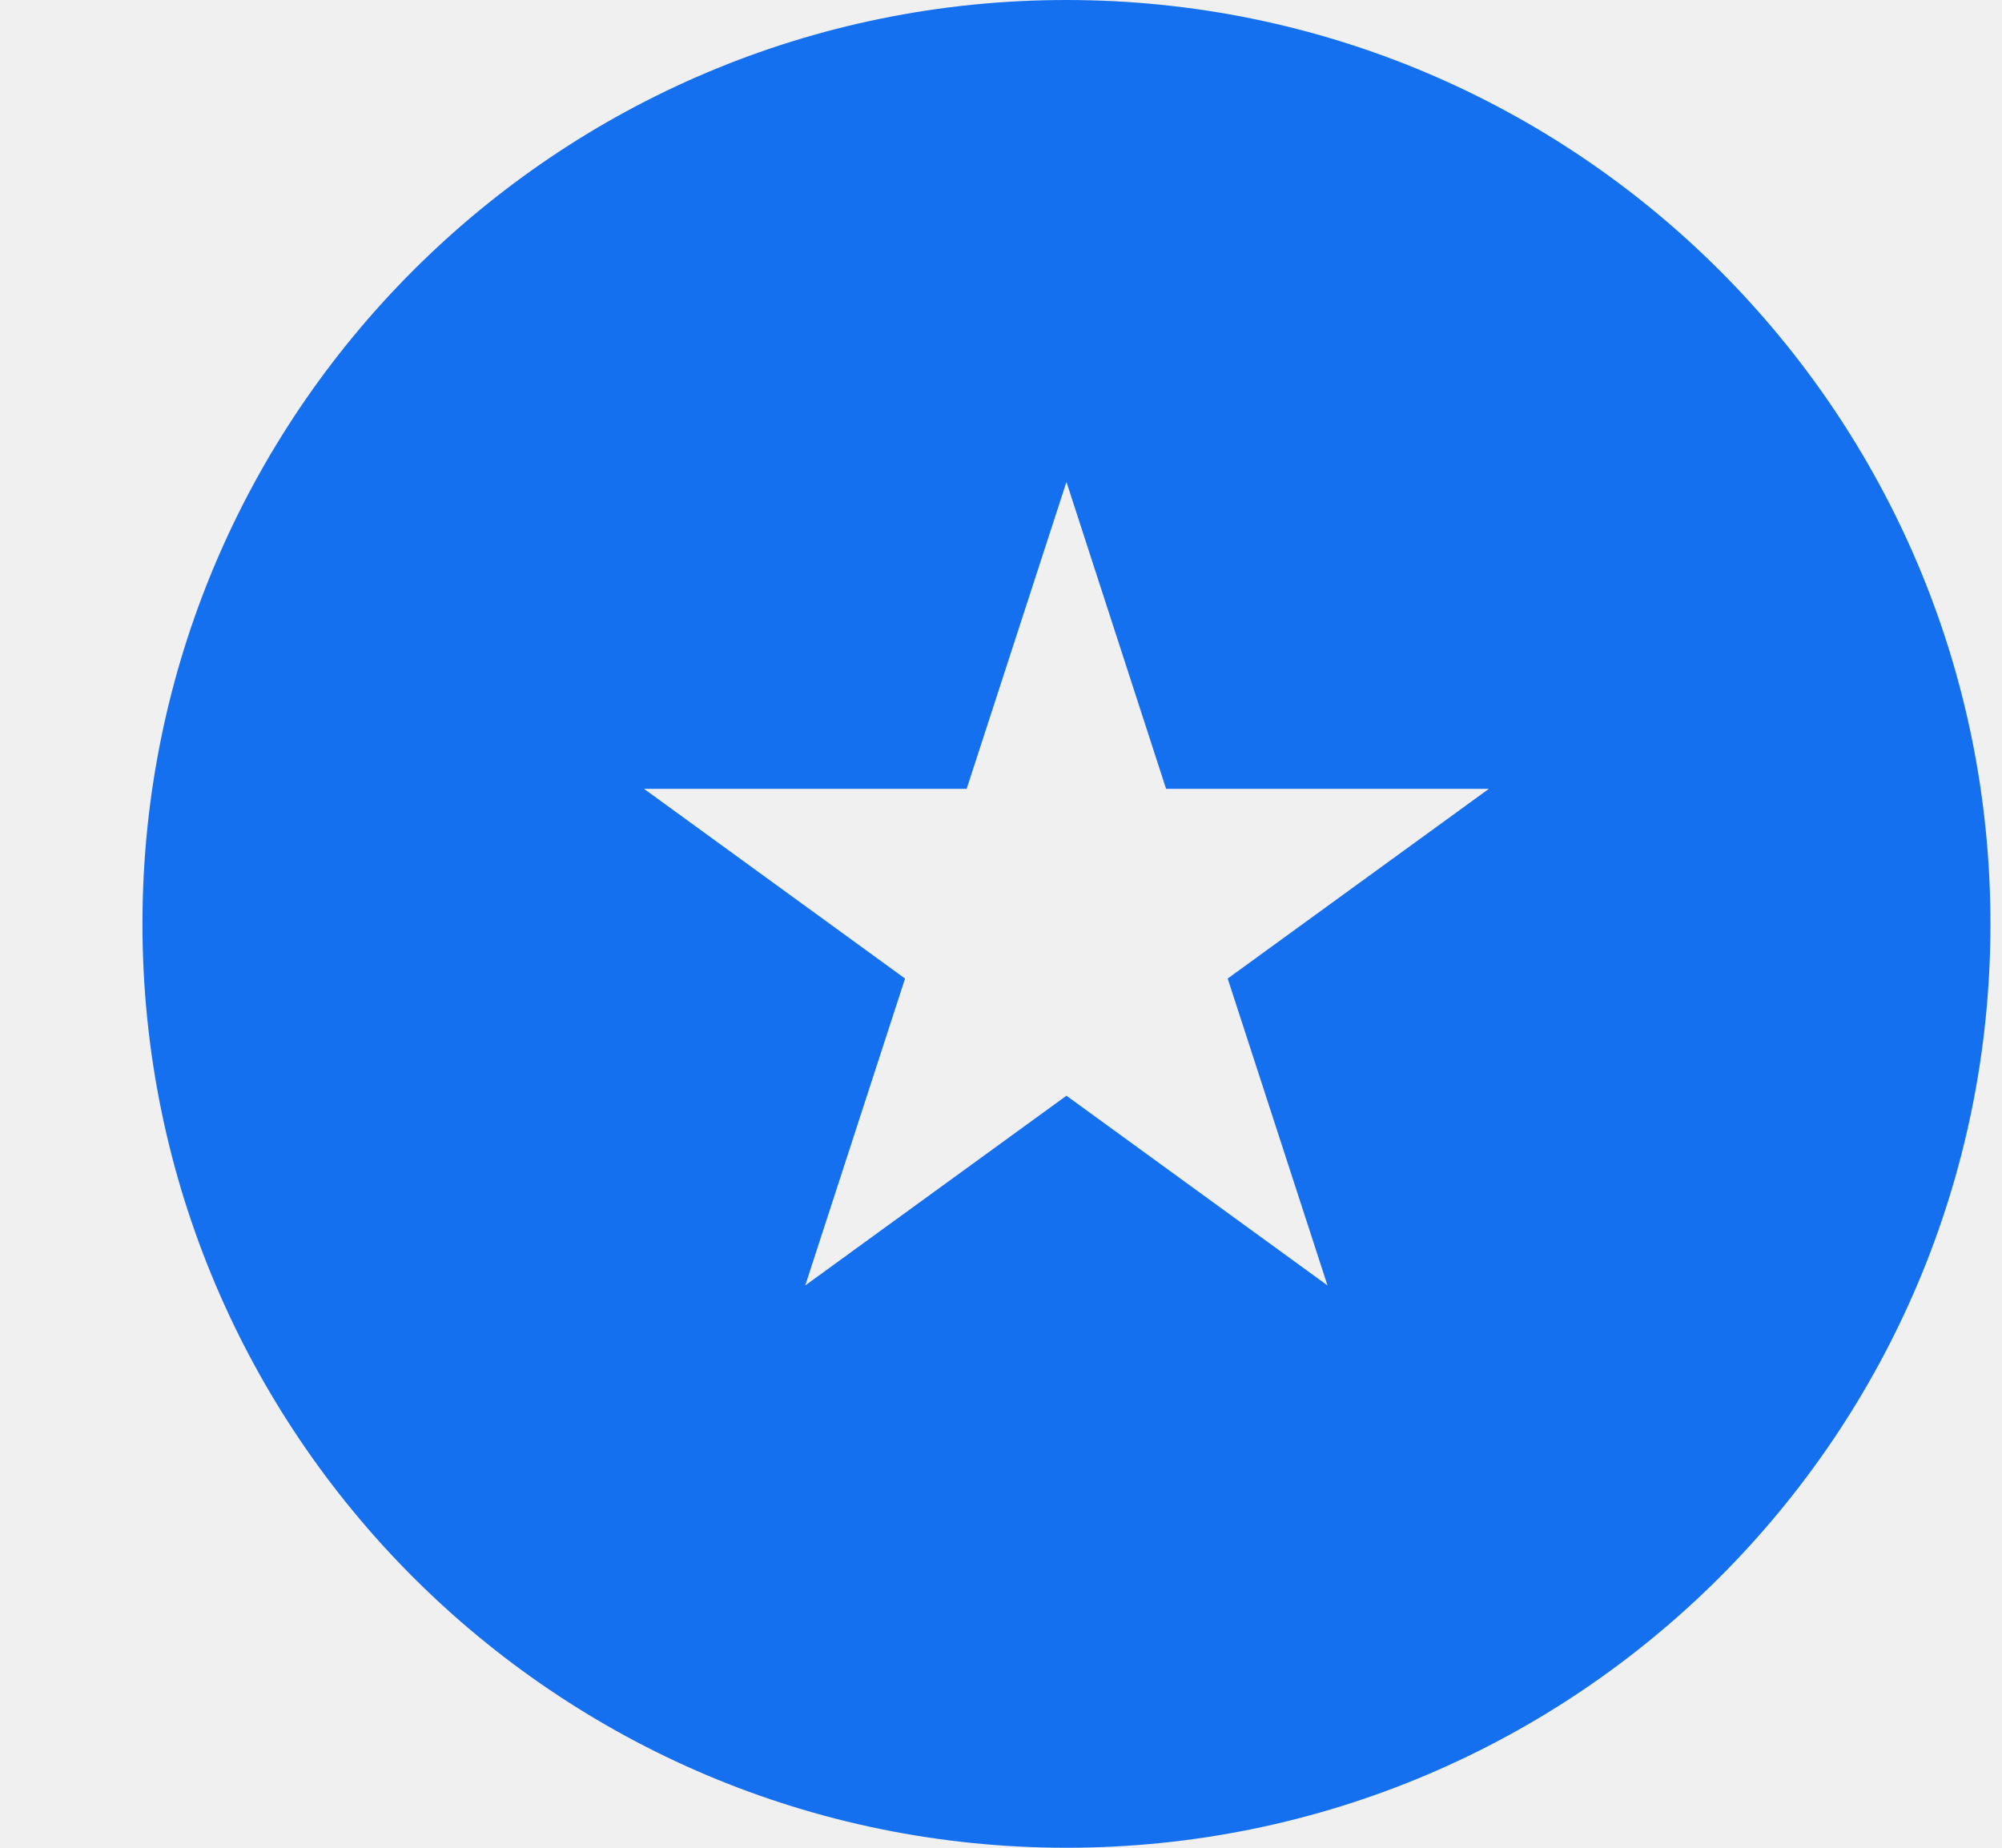
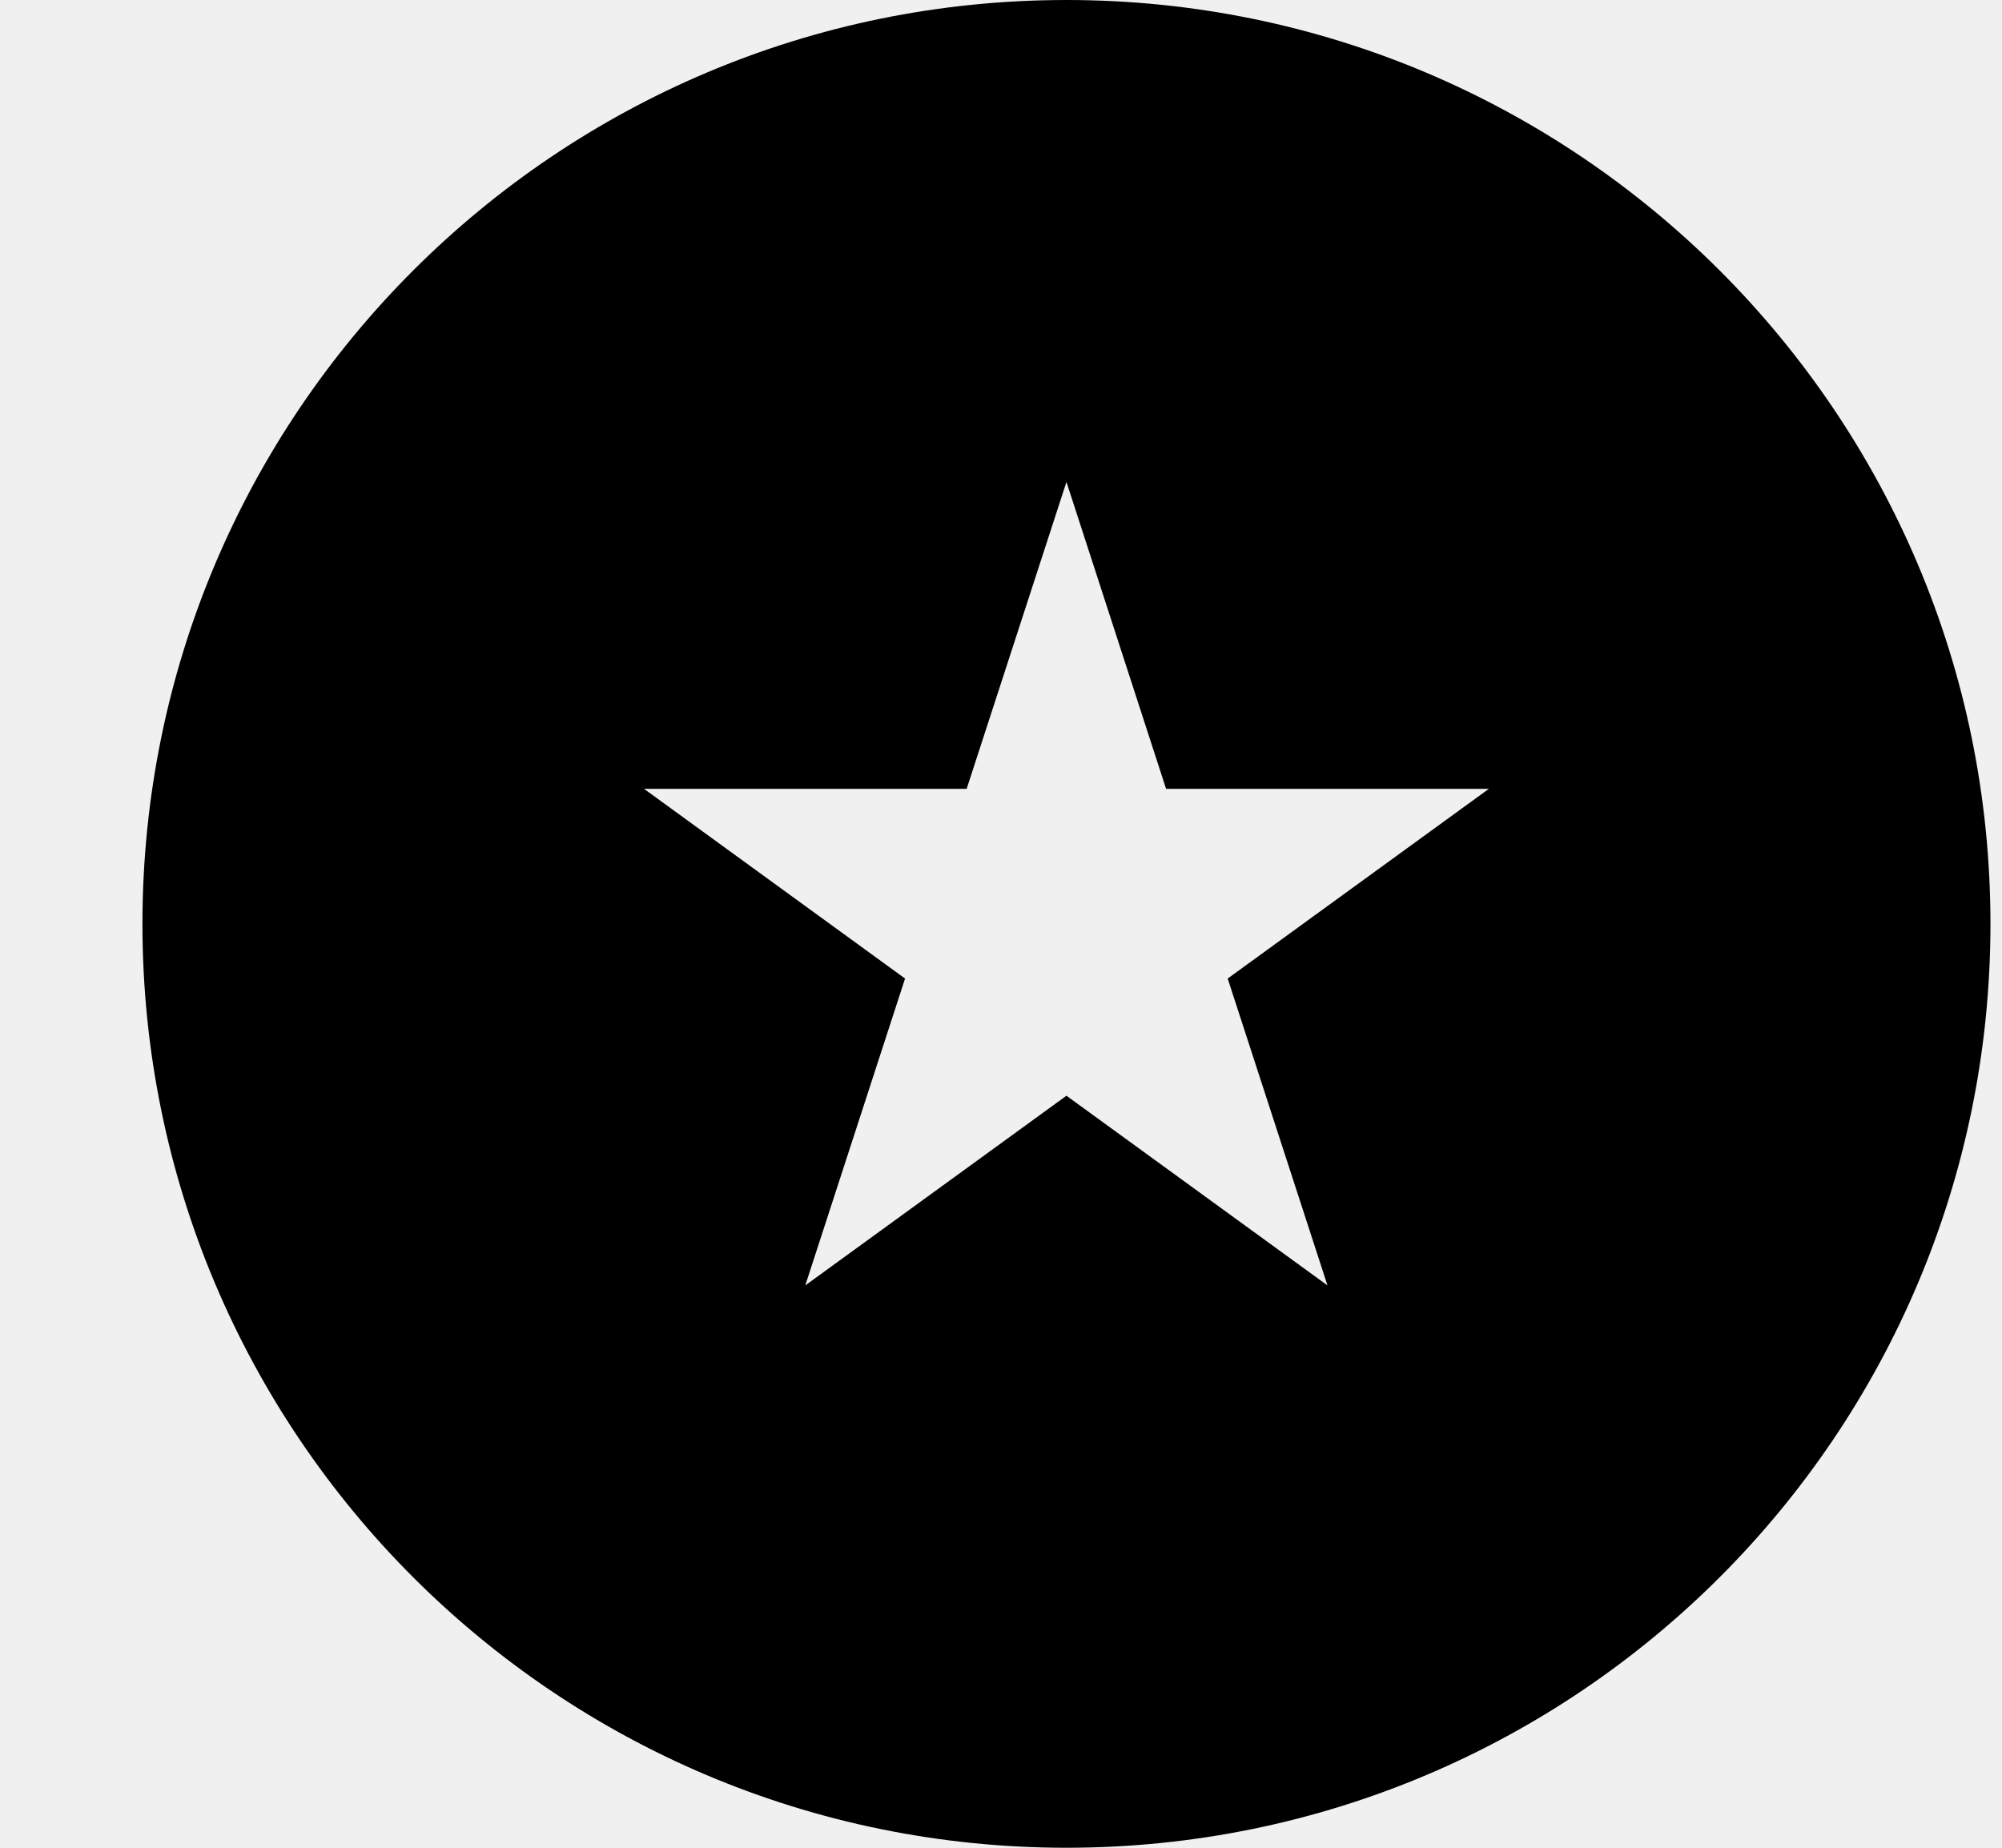
<svg xmlns="http://www.w3.org/2000/svg" viewBox="0 0 13 12" fill="none">
  <g clip-path="url(#clip0_3537_565)">
-     <path d="M6.925 12C10.238 12 12.925 9.314 12.925 6C12.925 2.686 10.238 0 6.925 0C3.611 0 0.925 2.686 0.925 6C0.925 9.314 3.611 12 6.925 12Z" fill="#1570EF" />
+     <path d="M6.925 12C10.238 12 12.925 9.314 12.925 6C12.925 2.686 10.238 0 6.925 0C3.611 0 0.925 2.686 0.925 6C0.925 9.314 3.611 12 6.925 12Z" fill="currentColor" />
    <path d="M6.925 3.13L7.572 5.123H9.668L7.972 6.355L8.62 8.348L6.925 7.116L5.229 8.348L5.877 6.355L4.182 5.123H6.277L6.925 3.13Z" fill="#F0F0F0" />
  </g>
  <defs>
    <clipPath id="clip0_3537_565">
      <rect width="12" height="12" fill="white" transform="translate(0.924591)" />
    </clipPath>
  </defs>
</svg>
